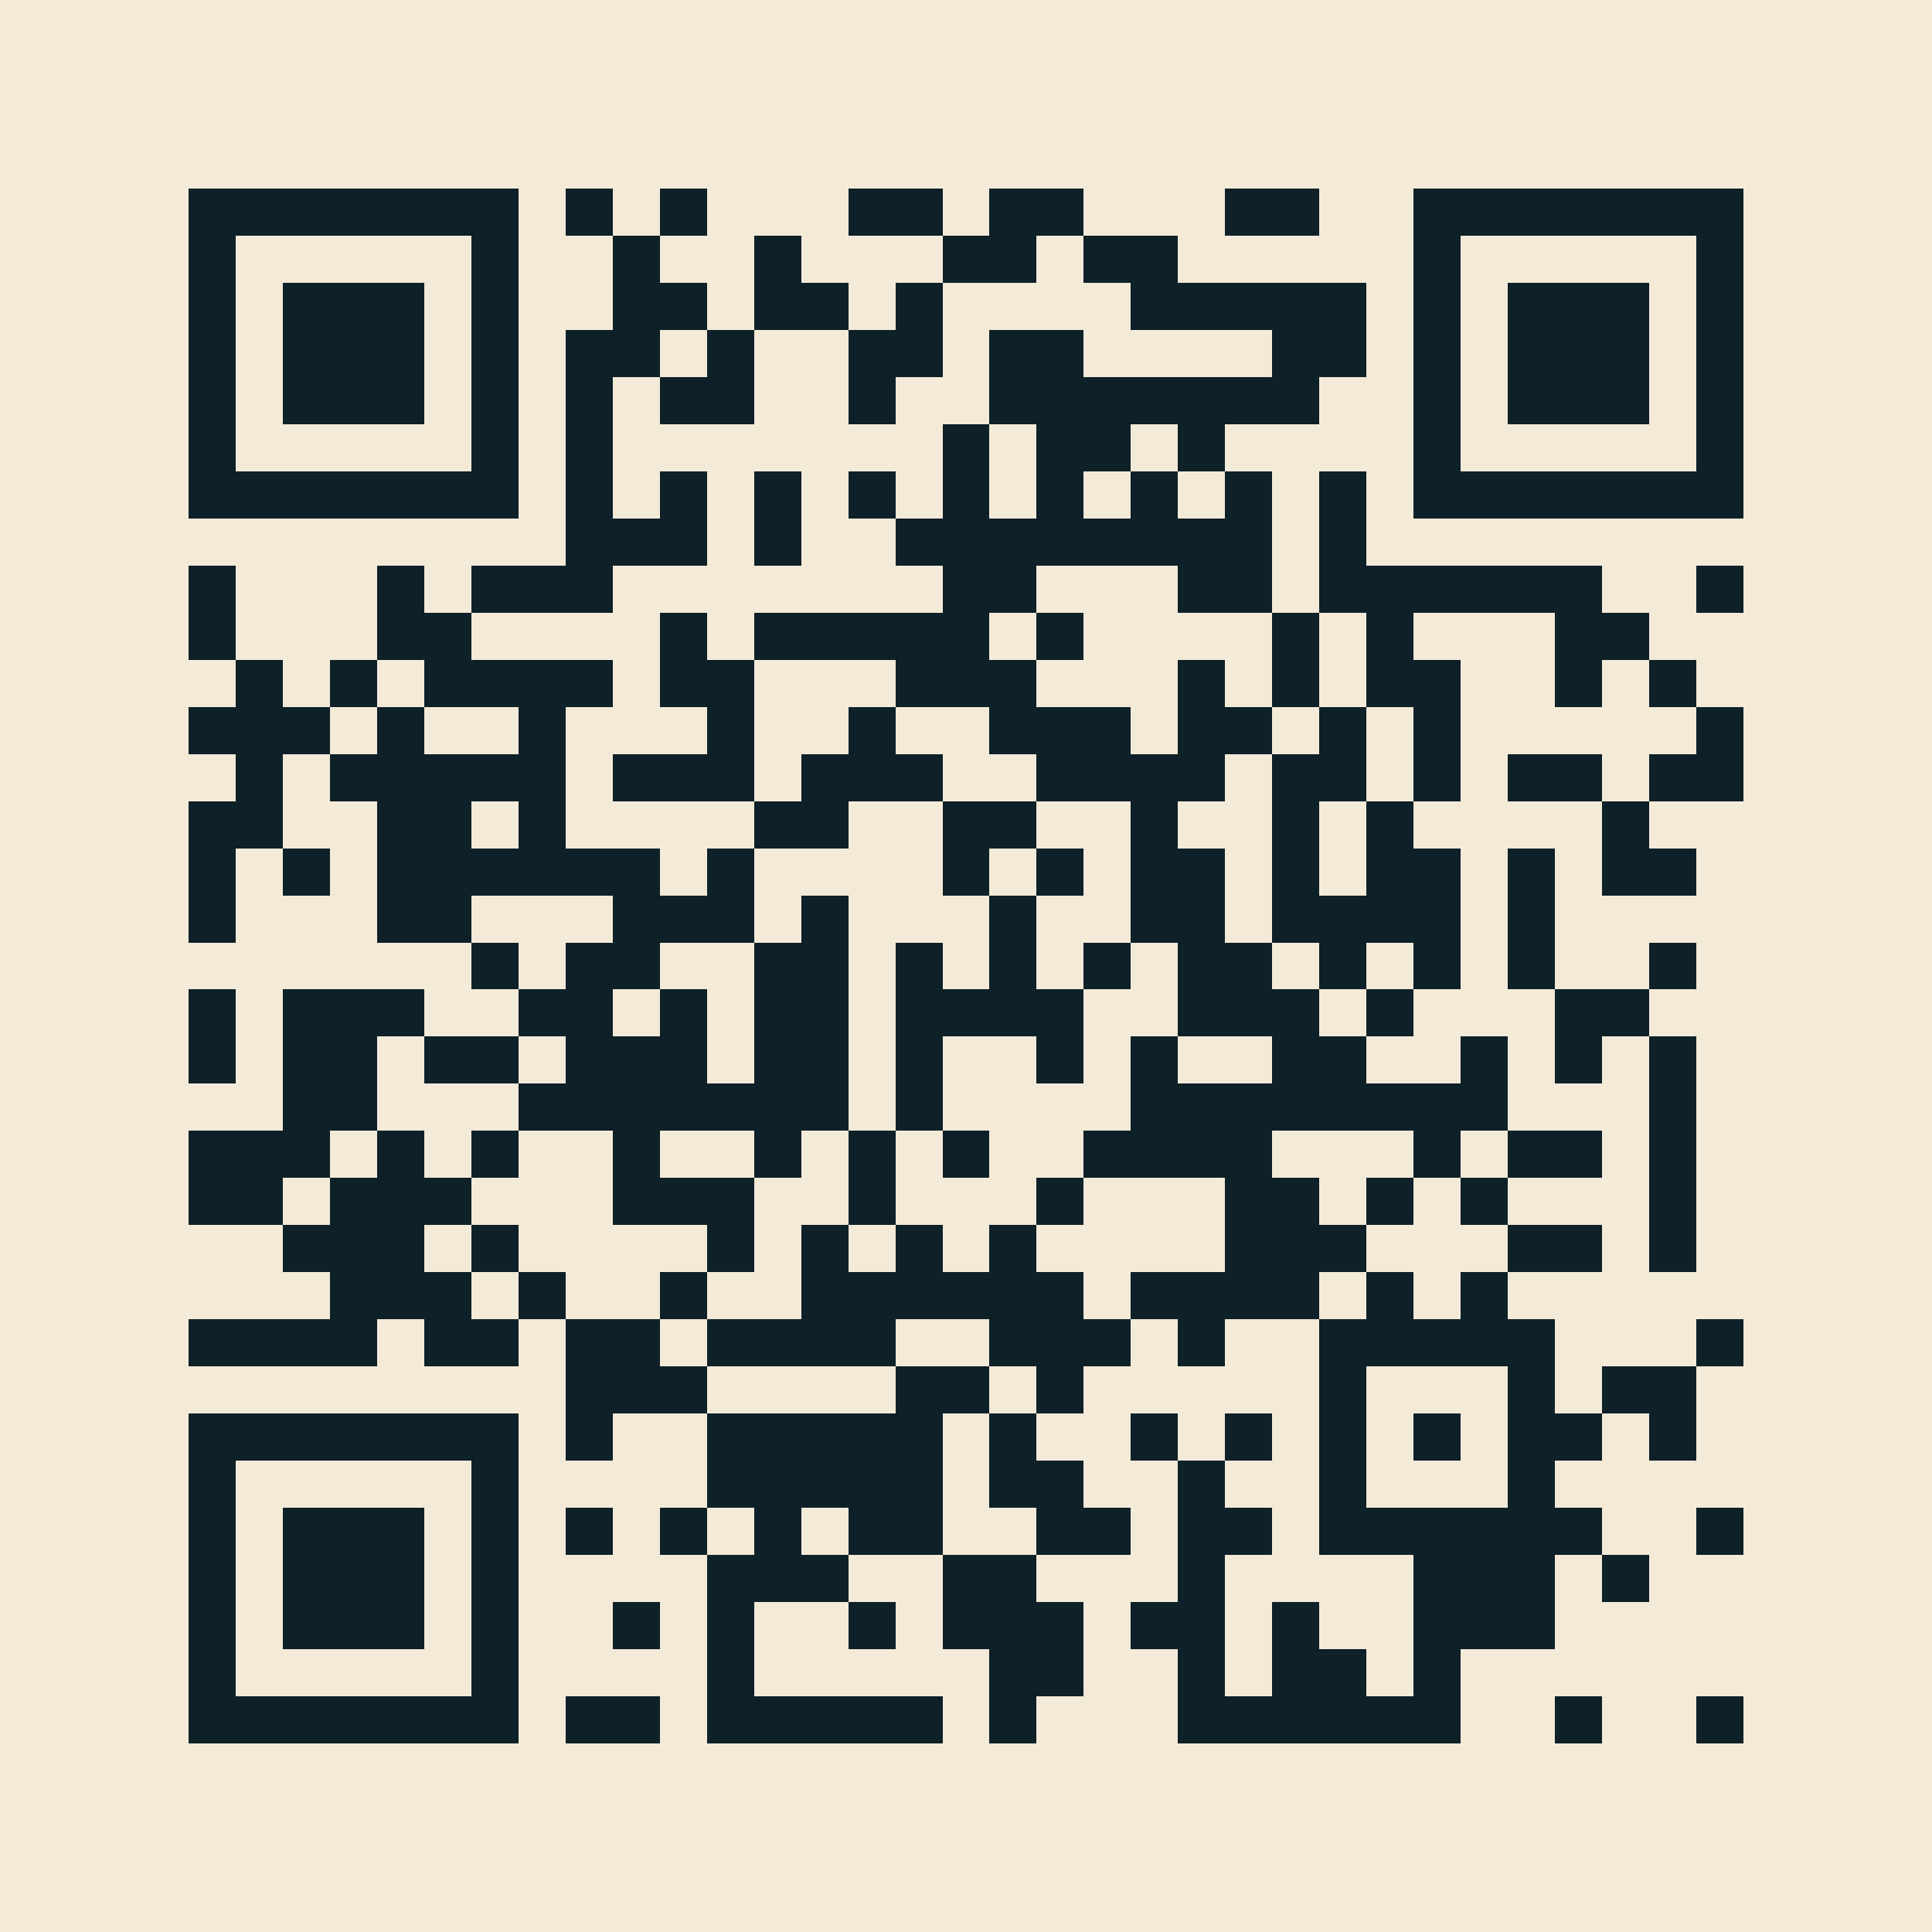
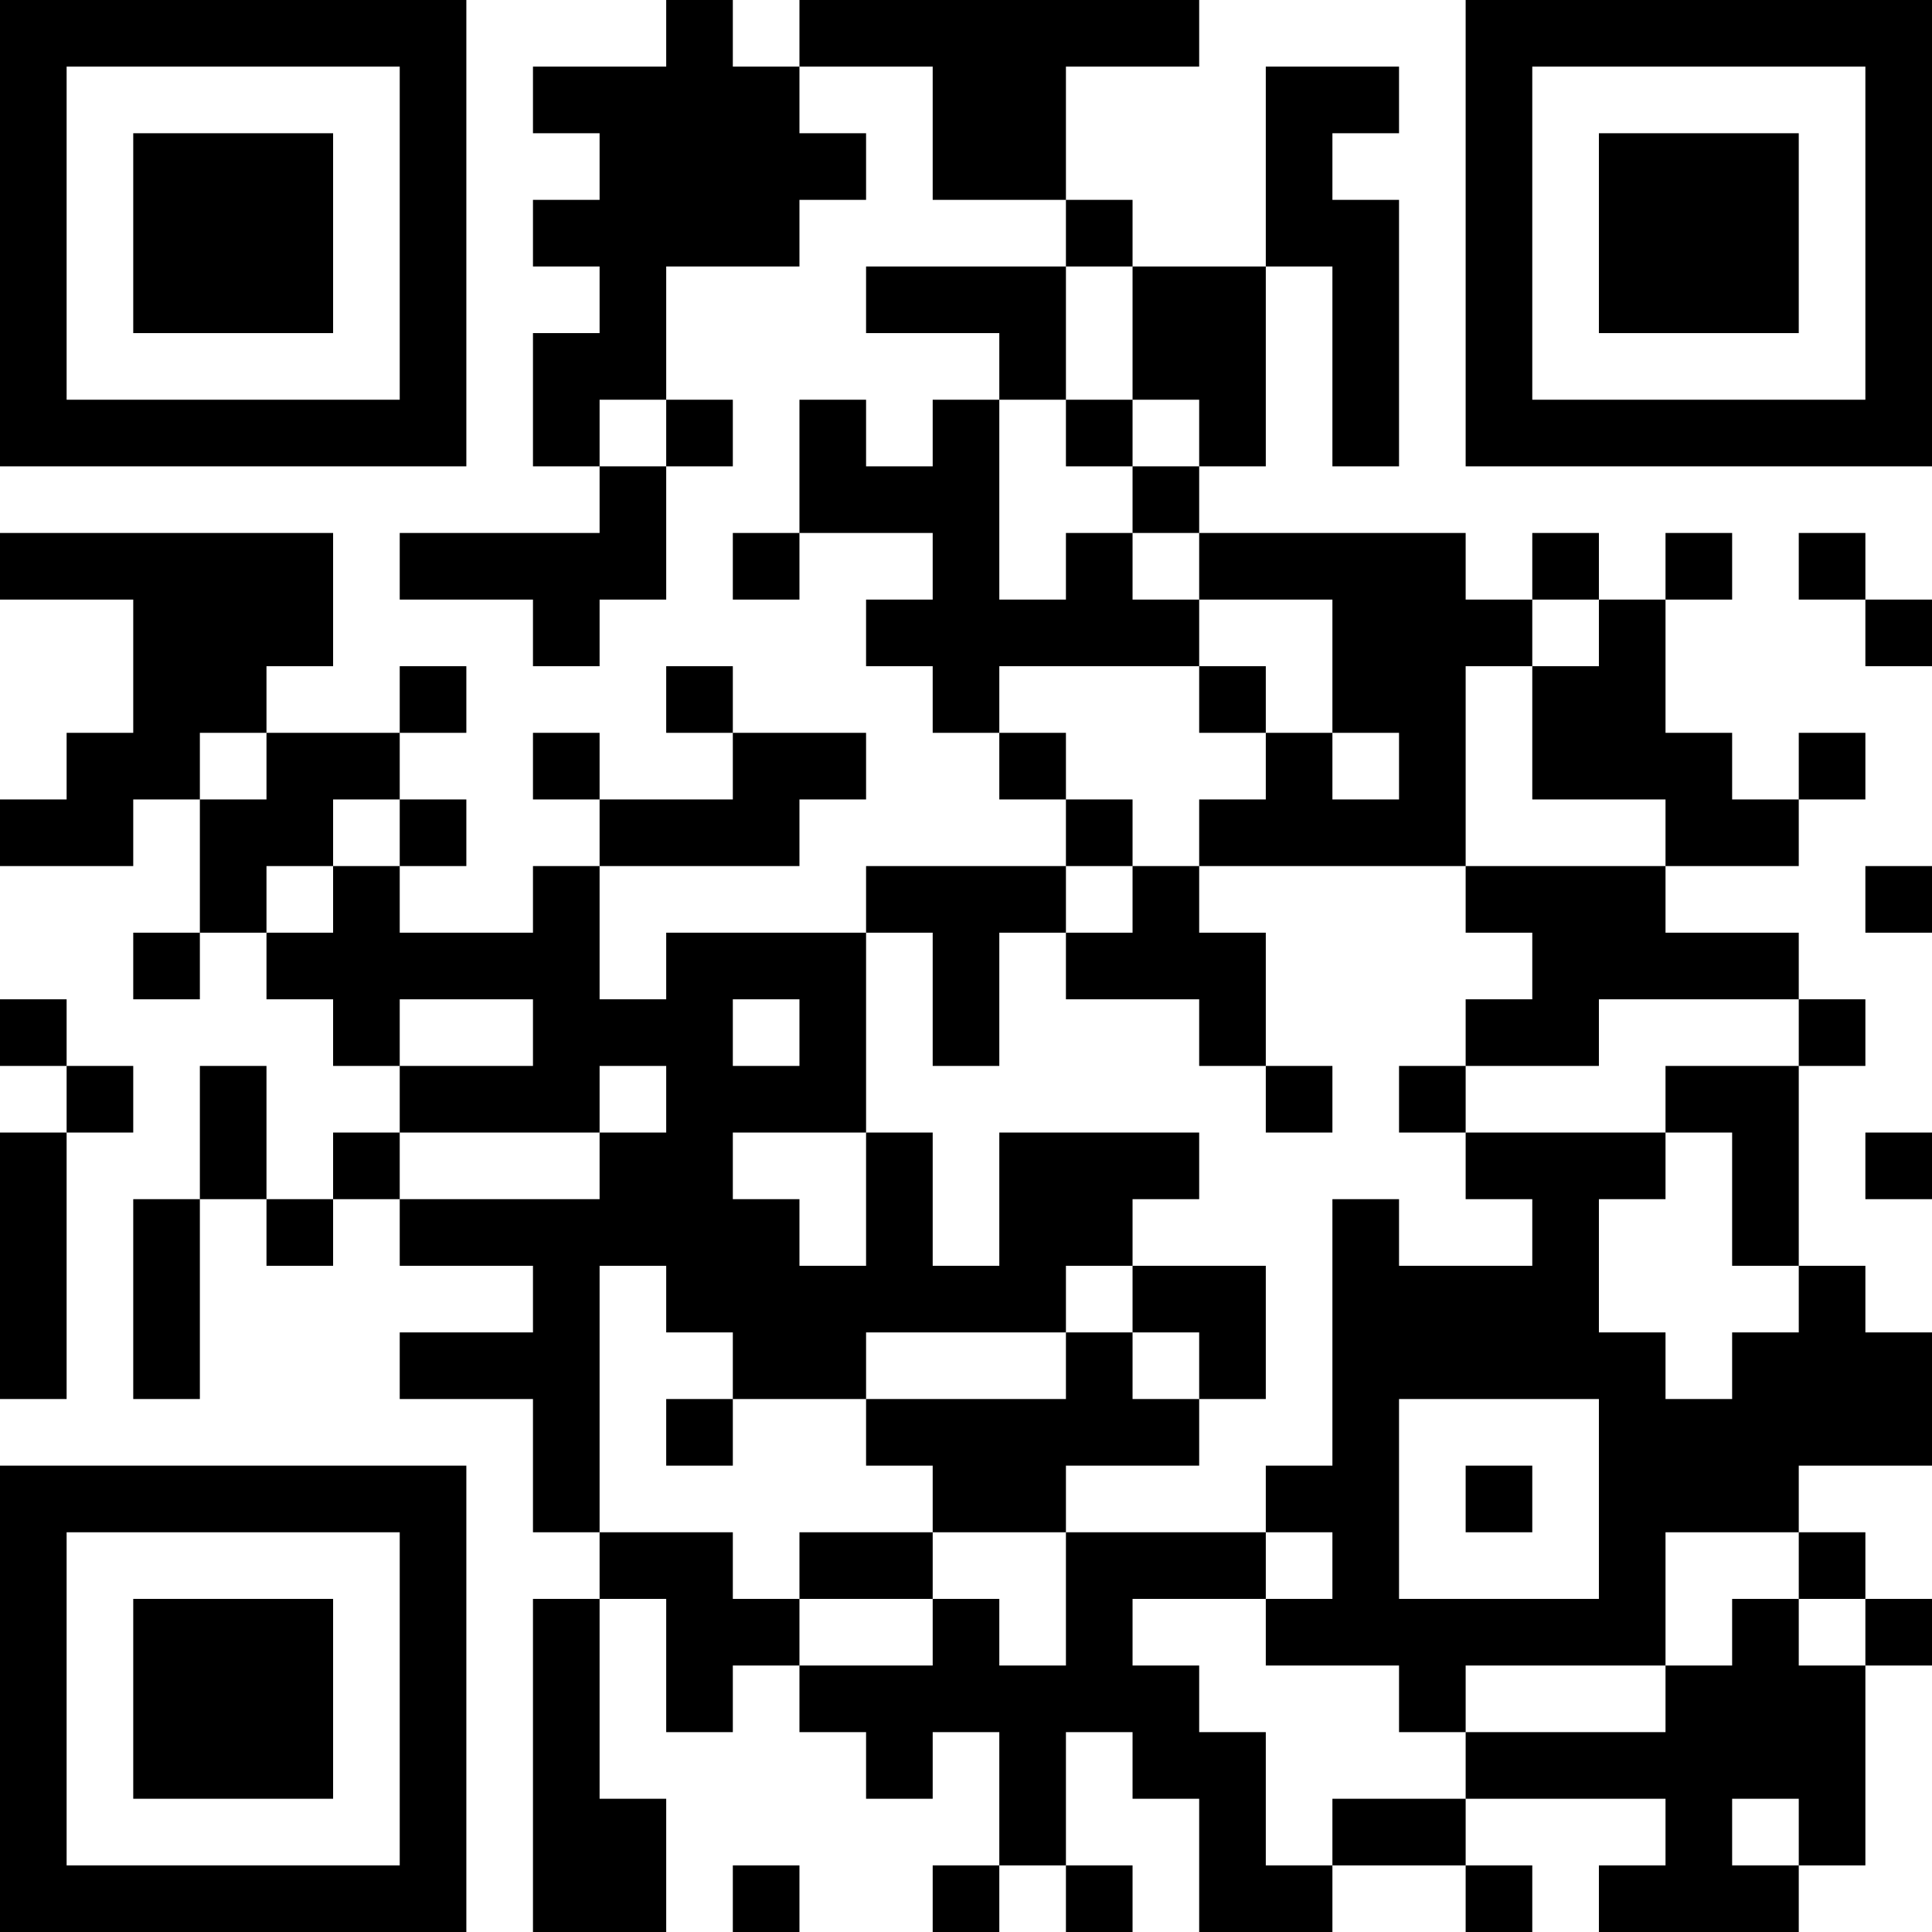
- <svg xmlns="http://www.w3.org/2000/svg" viewBox="0 0 41 41" shape-rendering="crispEdges">
-   <path fill="#F3EAD8" d="M0 0h41v41H0z" />
-   <path stroke="#0E2028" d="M4 4.5h7m1 0h1m1 0h1m3 0h2m1 0h2m3 0h2m2 0h7M4 5.5h1m5 0h1m2 0h1m2 0h1m3 0h2m1 0h2m5 0h1m5 0h1M4 6.5h1m1 0h3m1 0h1m2 0h2m1 0h2m1 0h1m4 0h5m1 0h1m1 0h3m1 0h1M4 7.5h1m1 0h3m1 0h1m1 0h2m1 0h1m2 0h2m1 0h2m4 0h2m1 0h1m1 0h3m1 0h1M4 8.5h1m1 0h3m1 0h1m1 0h1m1 0h2m2 0h1m2 0h7m2 0h1m1 0h3m1 0h1M4 9.5h1m5 0h1m1 0h1m7 0h1m1 0h2m1 0h1m4 0h1m5 0h1M4 10.5h7m1 0h1m1 0h1m1 0h1m1 0h1m1 0h1m1 0h1m1 0h1m1 0h1m1 0h1m1 0h7M12 11.5h3m1 0h1m2 0h8m1 0h1M4 12.5h1m3 0h1m1 0h3m7 0h2m3 0h2m1 0h6m2 0h1M4 13.5h1m3 0h2m4 0h1m1 0h5m1 0h1m4 0h1m1 0h1m3 0h2M5 14.5h1m1 0h1m1 0h4m1 0h2m3 0h3m3 0h1m1 0h1m1 0h2m2 0h1m1 0h1M4 15.5h3m1 0h1m2 0h1m3 0h1m2 0h1m2 0h3m1 0h2m1 0h1m1 0h1m5 0h1M5 16.5h1m1 0h5m1 0h3m1 0h3m2 0h4m1 0h2m1 0h1m1 0h2m1 0h2M4 17.5h2m2 0h2m1 0h1m4 0h2m2 0h2m2 0h1m2 0h1m1 0h1m4 0h1M4 18.5h1m1 0h1m1 0h6m1 0h1m4 0h1m1 0h1m1 0h2m1 0h1m1 0h2m1 0h1m1 0h2M4 19.5h1m3 0h2m3 0h3m1 0h1m3 0h1m2 0h2m1 0h4m1 0h1M10 20.5h1m1 0h2m2 0h2m1 0h1m1 0h1m1 0h1m1 0h2m1 0h1m1 0h1m1 0h1m2 0h1M4 21.5h1m1 0h3m2 0h2m1 0h1m1 0h2m1 0h4m2 0h3m1 0h1m3 0h2M4 22.5h1m1 0h2m1 0h2m1 0h3m1 0h2m1 0h1m2 0h1m1 0h1m2 0h2m2 0h1m1 0h1m1 0h1M6 23.5h2m3 0h7m1 0h1m4 0h8m3 0h1M4 24.5h3m1 0h1m1 0h1m2 0h1m2 0h1m1 0h1m1 0h1m2 0h4m3 0h1m1 0h2m1 0h1M4 25.5h2m1 0h3m3 0h3m2 0h1m3 0h1m3 0h2m1 0h1m1 0h1m3 0h1M6 26.5h3m1 0h1m4 0h1m1 0h1m1 0h1m1 0h1m4 0h3m3 0h2m1 0h1M7 27.5h3m1 0h1m2 0h1m2 0h6m1 0h4m1 0h1m1 0h1M4 28.5h4m1 0h2m1 0h2m1 0h4m2 0h3m1 0h1m2 0h5m3 0h1M12 29.5h3m4 0h2m1 0h1m5 0h1m3 0h1m1 0h2M4 30.5h7m1 0h1m2 0h5m1 0h1m2 0h1m1 0h1m1 0h1m1 0h1m1 0h2m1 0h1M4 31.5h1m5 0h1m4 0h5m1 0h2m2 0h1m2 0h1m3 0h1M4 32.5h1m1 0h3m1 0h1m1 0h1m1 0h1m1 0h1m1 0h2m2 0h2m1 0h2m1 0h6m2 0h1M4 33.5h1m1 0h3m1 0h1m4 0h3m2 0h2m3 0h1m4 0h3m1 0h1M4 34.5h1m1 0h3m1 0h1m2 0h1m1 0h1m2 0h1m1 0h3m1 0h2m1 0h1m2 0h3M4 35.5h1m5 0h1m4 0h1m5 0h2m2 0h1m1 0h2m1 0h1M4 36.5h7m1 0h2m1 0h5m1 0h1m3 0h6m2 0h1m2 0h1" />
+ <svg xmlns="http://www.w3.org/2000/svg" version="1.1" width="783" height="783">
+   <rect style="fill:rgb(255, 255, 255);fill-opacity:1" x="0" y="0" width="783" height="783" />
+   <g id="elements">
+     <path style="fill:rgb(0, 0, 0)" d="M 0,0 l 27,0 0,27 -27,0 z M 27,0 l 27,0 0,27 -27,0 z M 54,0 l 27,0 0,27 -27,0 z M 81,0 l 27,0 0,27 -27,0 z M 108,0 l 27,0 0,27 -27,0 z M 135,0 l 27,0 0,27 -27,0 z M 162,0 l 27,0 0,27 -27,0 z M 270,0 l 27,0 0,27 -27,0 z M 324,0 l 27,0 0,27 -27,0 z M 351,0 l 27,0 0,27 -27,0 z M 378,0 l 27,0 0,27 -27,0 z M 405,0 l 27,0 0,27 -27,0 z M 432,0 l 27,0 0,27 -27,0 z M 459,0 l 27,0 0,27 -27,0 z M 594,0 l 27,0 0,27 -27,0 z M 621,0 l 27,0 0,27 -27,0 z M 648,0 l 27,0 0,27 -27,0 z M 675,0 l 27,0 0,27 -27,0 z M 702,0 l 27,0 0,27 -27,0 z M 729,0 l 27,0 0,27 -27,0 z M 756,0 l 27,0 0,27 -27,0 z M 0,27 l 27,0 0,27 -27,0 z M 162,27 l 27,0 0,27 -27,0 z M 216,27 l 27,0 0,27 -27,0 z M 243,27 l 27,0 0,27 -27,0 z M 270,27 l 27,0 0,27 -27,0 z M 297,27 l 27,0 0,27 -27,0 z M 378,27 l 27,0 0,27 -27,0 z M 405,27 l 27,0 0,27 -27,0 z M 513,27 l 27,0 0,27 -27,0 z M 540,27 l 27,0 0,27 -27,0 z M 594,27 l 27,0 0,27 -27,0 z M 756,27 l 27,0 0,27 -27,0 z M 0,54 l 27,0 0,27 -27,0 z M 54,54 l 27,0 0,27 -27,0 z M 81,54 l 27,0 0,27 -27,0 z M 108,54 l 27,0 0,27 -27,0 z M 162,54 l 27,0 0,27 -27,0 z M 243,54 l 27,0 0,27 -27,0 z M 270,54 l 27,0 0,27 -27,0 z M 297,54 l 27,0 0,27 -27,0 z M 324,54 l 27,0 0,27 -27,0 z M 378,54 l 27,0 0,27 -27,0 z M 405,54 l 27,0 0,27 -27,0 z M 513,54 l 27,0 0,27 -27,0 z M 594,54 l 27,0 0,27 -27,0 z M 648,54 l 27,0 0,27 -27,0 z M 675,54 l 27,0 0,27 -27,0 z M 702,54 l 27,0 0,27 -27,0 z M 756,54 l 27,0 0,27 -27,0 z M 0,81 l 27,0 0,27 -27,0 z M 54,81 l 27,0 0,27 -27,0 z M 81,81 l 27,0 0,27 -27,0 z M 108,81 l 27,0 0,27 -27,0 z M 162,81 l 27,0 0,27 -27,0 z M 216,81 l 27,0 0,27 -27,0 z M 243,81 l 27,0 0,27 -27,0 z M 270,81 l 27,0 0,27 -27,0 z M 297,81 l 27,0 0,27 -27,0 z M 432,81 l 27,0 0,27 -27,0 z M 513,81 l 27,0 0,27 -27,0 z M 540,81 l 27,0 0,27 -27,0 z M 594,81 l 27,0 0,27 -27,0 z M 648,81 l 27,0 0,27 -27,0 z M 675,81 l 27,0 0,27 -27,0 z M 702,81 l 27,0 0,27 -27,0 z M 756,81 l 27,0 0,27 -27,0 z M 0,108 l 27,0 0,27 -27,0 z M 54,108 l 27,0 0,27 -27,0 z M 81,108 l 27,0 0,27 -27,0 z M 108,108 l 27,0 0,27 -27,0 z M 162,108 l 27,0 0,27 -27,0 z M 243,108 l 27,0 0,27 -27,0 z M 351,108 l 27,0 0,27 -27,0 z M 378,108 l 27,0 0,27 -27,0 z M 405,108 l 27,0 0,27 -27,0 z M 459,108 l 27,0 0,27 -27,0 z M 486,108 l 27,0 0,27 -27,0 z M 540,108 l 27,0 0,27 -27,0 z M 594,108 l 27,0 0,27 -27,0 z M 648,108 l 27,0 0,27 -27,0 z M 675,108 l 27,0 0,27 -27,0 z M 702,108 l 27,0 0,27 -27,0 z M 756,108 l 27,0 0,27 -27,0 z M 0,135 l 27,0 0,27 -27,0 z M 162,135 l 27,0 0,27 -27,0 z M 216,135 l 27,0 0,27 -27,0 z M 243,135 l 27,0 0,27 -27,0 z M 405,135 l 27,0 0,27 -27,0 z M 459,135 l 27,0 0,27 -27,0 z M 486,135 l 27,0 0,27 -27,0 z M 540,135 l 27,0 0,27 -27,0 z M 594,135 l 27,0 0,27 -27,0 z M 756,135 l 27,0 0,27 -27,0 z M 0,162 l 27,0 0,27 -27,0 z M 27,162 l 27,0 0,27 -27,0 z M 54,162 l 27,0 0,27 -27,0 z M 81,162 l 27,0 0,27 -27,0 z M 108,162 l 27,0 0,27 -27,0 z M 135,162 l 27,0 0,27 -27,0 z M 162,162 l 27,0 0,27 -27,0 z M 216,162 l 27,0 0,27 -27,0 z M 270,162 l 27,0 0,27 -27,0 z M 324,162 l 27,0 0,27 -27,0 z M 378,162 l 27,0 0,27 -27,0 z M 432,162 l 27,0 0,27 -27,0 z M 486,162 l 27,0 0,27 -27,0 z M 540,162 l 27,0 0,27 -27,0 z M 594,162 l 27,0 0,27 -27,0 z M 621,162 l 27,0 0,27 -27,0 z M 648,162 l 27,0 0,27 -27,0 z M 675,162 l 27,0 0,27 -27,0 z M 702,162 l 27,0 0,27 -27,0 z M 729,162 l 27,0 0,27 -27,0 z M 756,162 l 27,0 0,27 -27,0 z M 243,189 l 27,0 0,27 -27,0 z M 324,189 l 27,0 0,27 -27,0 z M 351,189 l 27,0 0,27 -27,0 z M 378,189 l 27,0 0,27 -27,0 z M 459,189 l 27,0 0,27 -27,0 z M 0,216 l 27,0 0,27 -27,0 z M 27,216 l 27,0 0,27 -27,0 z M 54,216 l 27,0 0,27 -27,0 z M 81,216 l 27,0 0,27 -27,0 z M 108,216 l 27,0 0,27 -27,0 z M 162,216 l 27,0 0,27 -27,0 z M 189,216 l 27,0 0,27 -27,0 z M 216,216 l 27,0 0,27 -27,0 z M 243,216 l 27,0 0,27 -27,0 z M 297,216 l 27,0 0,27 -27,0 z M 378,216 l 27,0 0,27 -27,0 z M 432,216 l 27,0 0,27 -27,0 z M 486,216 l 27,0 0,27 -27,0 z M 513,216 l 27,0 0,27 -27,0 z M 540,216 l 27,0 0,27 -27,0 z M 567,216 l 27,0 0,27 -27,0 z M 621,216 l 27,0 0,27 -27,0 z M 675,216 l 27,0 0,27 -27,0 z M 729,216 l 27,0 0,27 -27,0 z M 54,243 l 27,0 0,27 -27,0 z M 81,243 l 27,0 0,27 -27,0 z M 108,243 l 27,0 0,27 -27,0 z M 216,243 l 27,0 0,27 -27,0 z M 351,243 l 27,0 0,27 -27,0 z M 378,243 l 27,0 0,27 -27,0 z M 405,243 l 27,0 0,27 -27,0 z M 432,243 l 27,0 0,27 -27,0 z M 459,243 l 27,0 0,27 -27,0 z M 540,243 l 27,0 0,27 -27,0 z M 567,243 l 27,0 0,27 -27,0 z M 594,243 l 27,0 0,27 -27,0 z M 648,243 l 27,0 0,27 -27,0 z M 756,243 l 27,0 0,27 -27,0 z M 54,270 l 27,0 0,27 -27,0 z M 81,270 l 27,0 0,27 -27,0 z M 162,270 l 27,0 0,27 -27,0 z M 270,270 l 27,0 0,27 -27,0 z M 378,270 l 27,0 0,27 -27,0 z M 486,270 l 27,0 0,27 -27,0 z M 540,270 l 27,0 0,27 -27,0 z M 567,270 l 27,0 0,27 -27,0 z M 621,270 l 27,0 0,27 -27,0 z M 648,270 l 27,0 0,27 -27,0 z M 27,297 l 27,0 0,27 -27,0 z M 54,297 l 27,0 0,27 -27,0 z M 108,297 l 27,0 0,27 -27,0 z M 135,297 l 27,0 0,27 -27,0 z M 216,297 l 27,0 0,27 -27,0 z M 297,297 l 27,0 0,27 -27,0 z M 324,297 l 27,0 0,27 -27,0 z M 405,297 l 27,0 0,27 -27,0 z M 513,297 l 27,0 0,27 -27,0 z M 567,297 l 27,0 0,27 -27,0 z M 621,297 l 27,0 0,27 -27,0 z M 648,297 l 27,0 0,27 -27,0 z M 675,297 l 27,0 0,27 -27,0 z M 729,297 l 27,0 0,27 -27,0 z M 0,324 l 27,0 0,27 -27,0 z M 27,324 l 27,0 0,27 -27,0 z M 81,324 l 27,0 0,27 -27,0 z M 108,324 l 27,0 0,27 -27,0 z M 162,324 l 27,0 0,27 -27,0 z M 243,324 l 27,0 0,27 -27,0 z M 270,324 l 27,0 0,27 -27,0 z M 297,324 l 27,0 0,27 -27,0 z M 432,324 l 27,0 0,27 -27,0 z M 486,324 l 27,0 0,27 -27,0 z M 513,324 l 27,0 0,27 -27,0 z M 540,324 l 27,0 0,27 -27,0 z M 567,324 l 27,0 0,27 -27,0 z M 675,324 l 27,0 0,27 -27,0 z M 702,324 l 27,0 0,27 -27,0 z M 81,351 l 27,0 0,27 -27,0 z M 135,351 l 27,0 0,27 -27,0 z M 216,351 l 27,0 0,27 -27,0 z M 351,351 l 27,0 0,27 -27,0 z M 378,351 l 27,0 0,27 -27,0 z M 405,351 l 27,0 0,27 -27,0 z M 459,351 l 27,0 0,27 -27,0 z M 594,351 l 27,0 0,27 -27,0 z M 621,351 l 27,0 0,27 -27,0 z M 648,351 l 27,0 0,27 -27,0 z M 756,351 l 27,0 0,27 -27,0 z M 54,378 l 27,0 0,27 -27,0 z M 108,378 l 27,0 0,27 -27,0 z M 135,378 l 27,0 0,27 -27,0 z M 162,378 l 27,0 0,27 -27,0 z M 189,378 l 27,0 0,27 -27,0 z M 216,378 l 27,0 0,27 -27,0 z M 270,378 l 27,0 0,27 -27,0 z M 297,378 l 27,0 0,27 -27,0 z M 324,378 l 27,0 0,27 -27,0 z M 378,378 l 27,0 0,27 -27,0 z M 432,378 l 27,0 0,27 -27,0 z M 459,378 l 27,0 0,27 -27,0 z M 486,378 l 27,0 0,27 -27,0 z M 621,378 l 27,0 0,27 -27,0 z M 648,378 l 27,0 0,27 -27,0 z M 675,378 l 27,0 0,27 -27,0 z M 702,378 l 27,0 0,27 -27,0 z M 0,405 l 27,0 0,27 -27,0 z M 135,405 l 27,0 0,27 -27,0 z M 216,405 l 27,0 0,27 -27,0 z M 243,405 l 27,0 0,27 -27,0 z M 270,405 l 27,0 0,27 -27,0 z M 324,405 l 27,0 0,27 -27,0 z M 378,405 l 27,0 0,27 -27,0 z M 486,405 l 27,0 0,27 -27,0 z M 594,405 l 27,0 0,27 -27,0 z M 621,405 l 27,0 0,27 -27,0 z M 729,405 l 27,0 0,27 -27,0 z M 27,432 l 27,0 0,27 -27,0 z M 81,432 l 27,0 0,27 -27,0 z M 162,432 l 27,0 0,27 -27,0 z M 189,432 l 27,0 0,27 -27,0 z M 216,432 l 27,0 0,27 -27,0 z M 270,432 l 27,0 0,27 -27,0 z M 297,432 l 27,0 0,27 -27,0 z M 324,432 l 27,0 0,27 -27,0 z M 513,432 l 27,0 0,27 -27,0 z M 567,432 l 27,0 0,27 -27,0 z M 675,432 l 27,0 0,27 -27,0 z M 702,432 l 27,0 0,27 -27,0 z M 0,459 l 27,0 0,27 -27,0 z M 81,459 l 27,0 0,27 -27,0 z M 135,459 l 27,0 0,27 -27,0 z M 243,459 l 27,0 0,27 -27,0 z M 270,459 l 27,0 0,27 -27,0 z M 351,459 l 27,0 0,27 -27,0 z M 405,459 l 27,0 0,27 -27,0 z M 432,459 l 27,0 0,27 -27,0 z M 459,459 l 27,0 0,27 -27,0 z M 594,459 l 27,0 0,27 -27,0 z M 621,459 l 27,0 0,27 -27,0 z M 648,459 l 27,0 0,27 -27,0 z M 702,459 l 27,0 0,27 -27,0 z M 756,459 l 27,0 0,27 -27,0 z M 0,486 l 27,0 0,27 -27,0 z M 54,486 l 27,0 0,27 -27,0 z M 108,486 l 27,0 0,27 -27,0 z M 162,486 l 27,0 0,27 -27,0 z M 189,486 l 27,0 0,27 -27,0 z M 216,486 l 27,0 0,27 -27,0 z M 243,486 l 27,0 0,27 -27,0 z M 270,486 l 27,0 0,27 -27,0 z M 297,486 l 27,0 0,27 -27,0 z M 351,486 l 27,0 0,27 -27,0 z M 405,486 l 27,0 0,27 -27,0 z M 432,486 l 27,0 0,27 -27,0 z M 540,486 l 27,0 0,27 -27,0 z M 621,486 l 27,0 0,27 -27,0 z M 702,486 l 27,0 0,27 -27,0 z M 0,513 l 27,0 0,27 -27,0 z M 54,513 l 27,0 0,27 -27,0 z M 216,513 l 27,0 0,27 -27,0 z M 270,513 l 27,0 0,27 -27,0 z M 297,513 l 27,0 0,27 -27,0 z M 324,513 l 27,0 0,27 -27,0 z M 351,513 l 27,0 0,27 -27,0 z M 378,513 l 27,0 0,27 -27,0 z M 405,513 l 27,0 0,27 -27,0 z M 459,513 l 27,0 0,27 -27,0 z M 486,513 l 27,0 0,27 -27,0 z M 540,513 l 27,0 0,27 -27,0 z M 567,513 l 27,0 0,27 -27,0 z M 594,513 l 27,0 0,27 -27,0 z M 621,513 l 27,0 0,27 -27,0 z M 729,513 l 27,0 0,27 -27,0 z M 0,540 l 27,0 0,27 -27,0 z M 54,540 l 27,0 0,27 -27,0 z M 162,540 l 27,0 0,27 -27,0 z M 189,540 l 27,0 0,27 -27,0 z M 216,540 l 27,0 0,27 -27,0 z M 297,540 l 27,0 0,27 -27,0 z M 324,540 l 27,0 0,27 -27,0 z M 432,540 l 27,0 0,27 -27,0 z M 486,540 l 27,0 0,27 -27,0 z M 540,540 l 27,0 0,27 -27,0 z M 567,540 l 27,0 0,27 -27,0 z M 594,540 l 27,0 0,27 -27,0 z M 621,540 l 27,0 0,27 -27,0 z M 648,540 l 27,0 0,27 -27,0 z M 702,540 l 27,0 0,27 -27,0 z M 729,540 l 27,0 0,27 -27,0 z M 756,540 l 27,0 0,27 -27,0 z M 216,567 l 27,0 0,27 -27,0 z M 270,567 l 27,0 0,27 -27,0 z M 351,567 l 27,0 0,27 -27,0 z M 378,567 l 27,0 0,27 -27,0 z M 405,567 l 27,0 0,27 -27,0 z M 432,567 l 27,0 0,27 -27,0 z M 459,567 l 27,0 0,27 -27,0 z M 540,567 l 27,0 0,27 -27,0 z M 648,567 l 27,0 0,27 -27,0 z M 675,567 l 27,0 0,27 -27,0 z M 702,567 l 27,0 0,27 -27,0 z M 729,567 l 27,0 0,27 -27,0 z M 756,567 l 27,0 0,27 -27,0 z M 0,594 l 27,0 0,27 -27,0 z M 27,594 l 27,0 0,27 -27,0 z M 54,594 l 27,0 0,27 -27,0 z M 81,594 l 27,0 0,27 -27,0 z M 108,594 l 27,0 0,27 -27,0 z M 135,594 l 27,0 0,27 -27,0 z M 162,594 l 27,0 0,27 -27,0 z M 216,594 l 27,0 0,27 -27,0 z M 378,594 l 27,0 0,27 -27,0 z M 405,594 l 27,0 0,27 -27,0 z M 513,594 l 27,0 0,27 -27,0 z M 540,594 l 27,0 0,27 -27,0 z M 594,594 l 27,0 0,27 -27,0 z M 648,594 l 27,0 0,27 -27,0 z M 675,594 l 27,0 0,27 -27,0 z M 702,594 l 27,0 0,27 -27,0 z M 0,621 l 27,0 0,27 -27,0 z M 162,621 l 27,0 0,27 -27,0 z M 243,621 l 27,0 0,27 -27,0 z M 270,621 l 27,0 0,27 -27,0 z M 324,621 l 27,0 0,27 -27,0 z M 351,621 l 27,0 0,27 -27,0 z M 432,621 l 27,0 0,27 -27,0 z M 459,621 l 27,0 0,27 -27,0 z M 486,621 l 27,0 0,27 -27,0 z M 540,621 l 27,0 0,27 -27,0 z M 648,621 l 27,0 0,27 -27,0 z M 729,621 l 27,0 0,27 -27,0 z M 0,648 l 27,0 0,27 -27,0 z M 54,648 l 27,0 0,27 -27,0 z M 81,648 l 27,0 0,27 -27,0 z M 108,648 l 27,0 0,27 -27,0 z M 162,648 l 27,0 0,27 -27,0 z M 216,648 l 27,0 0,27 -27,0 z M 270,648 l 27,0 0,27 -27,0 z M 297,648 l 27,0 0,27 -27,0 z M 378,648 l 27,0 0,27 -27,0 z M 432,648 l 27,0 0,27 -27,0 z M 513,648 l 27,0 0,27 -27,0 z M 540,648 l 27,0 0,27 -27,0 z M 567,648 l 27,0 0,27 -27,0 z M 594,648 l 27,0 0,27 -27,0 z M 621,648 l 27,0 0,27 -27,0 z M 648,648 l 27,0 0,27 -27,0 z M 702,648 l 27,0 0,27 -27,0 z M 756,648 l 27,0 0,27 -27,0 z M 0,675 l 27,0 0,27 -27,0 z M 54,675 l 27,0 0,27 -27,0 z M 81,675 l 27,0 0,27 -27,0 z M 108,675 l 27,0 0,27 -27,0 z M 162,675 l 27,0 0,27 -27,0 z M 216,675 l 27,0 0,27 -27,0 z M 270,675 l 27,0 0,27 -27,0 z M 324,675 l 27,0 0,27 -27,0 z M 351,675 l 27,0 0,27 -27,0 z M 378,675 l 27,0 0,27 -27,0 z M 405,675 l 27,0 0,27 -27,0 z M 432,675 l 27,0 0,27 -27,0 z M 459,675 l 27,0 0,27 -27,0 z M 567,675 l 27,0 0,27 -27,0 z M 675,675 l 27,0 0,27 -27,0 z M 702,675 l 27,0 0,27 -27,0 z M 729,675 l 27,0 0,27 -27,0 z M 0,702 l 27,0 0,27 -27,0 z M 54,702 l 27,0 0,27 -27,0 z M 81,702 l 27,0 0,27 -27,0 z M 108,702 l 27,0 0,27 -27,0 z M 162,702 l 27,0 0,27 -27,0 z M 216,702 l 27,0 0,27 -27,0 z M 351,702 l 27,0 0,27 -27,0 z M 405,702 l 27,0 0,27 -27,0 z M 459,702 l 27,0 0,27 -27,0 z M 486,702 l 27,0 0,27 -27,0 z M 594,702 l 27,0 0,27 -27,0 z M 621,702 l 27,0 0,27 -27,0 z M 648,702 l 27,0 0,27 -27,0 z M 675,702 l 27,0 0,27 -27,0 z M 702,702 l 27,0 0,27 -27,0 z M 729,702 l 27,0 0,27 -27,0 z M 0,729 l 27,0 0,27 -27,0 z M 162,729 l 27,0 0,27 -27,0 z M 216,729 l 27,0 0,27 -27,0 z M 243,729 l 27,0 0,27 -27,0 z M 405,729 l 27,0 0,27 -27,0 z M 486,729 l 27,0 0,27 -27,0 z M 540,729 l 27,0 0,27 -27,0 z M 567,729 l 27,0 0,27 -27,0 z M 675,729 l 27,0 0,27 -27,0 z M 729,729 l 27,0 0,27 -27,0 z M 0,756 l 27,0 0,27 -27,0 z M 27,756 l 27,0 0,27 -27,0 z M 54,756 l 27,0 0,27 -27,0 z M 81,756 l 27,0 0,27 -27,0 z M 108,756 l 27,0 0,27 -27,0 z M 135,756 l 27,0 0,27 -27,0 z M 162,756 l 27,0 0,27 -27,0 z M 216,756 l 27,0 0,27 -27,0 z M 243,756 l 27,0 0,27 -27,0 z M 297,756 l 27,0 0,27 -27,0 z M 378,756 l 27,0 0,27 -27,0 z M 432,756 l 27,0 0,27 -27,0 z M 486,756 l 27,0 0,27 -27,0 z M 513,756 l 27,0 0,27 -27,0 z M 594,756 l 27,0 0,27 -27,0 z M 648,756 l 27,0 0,27 -27,0 z M 675,756 l 27,0 0,27 -27,0 z M 702,756 l 27,0 0,27 -27,0 z " />
+   </g>
</svg>
